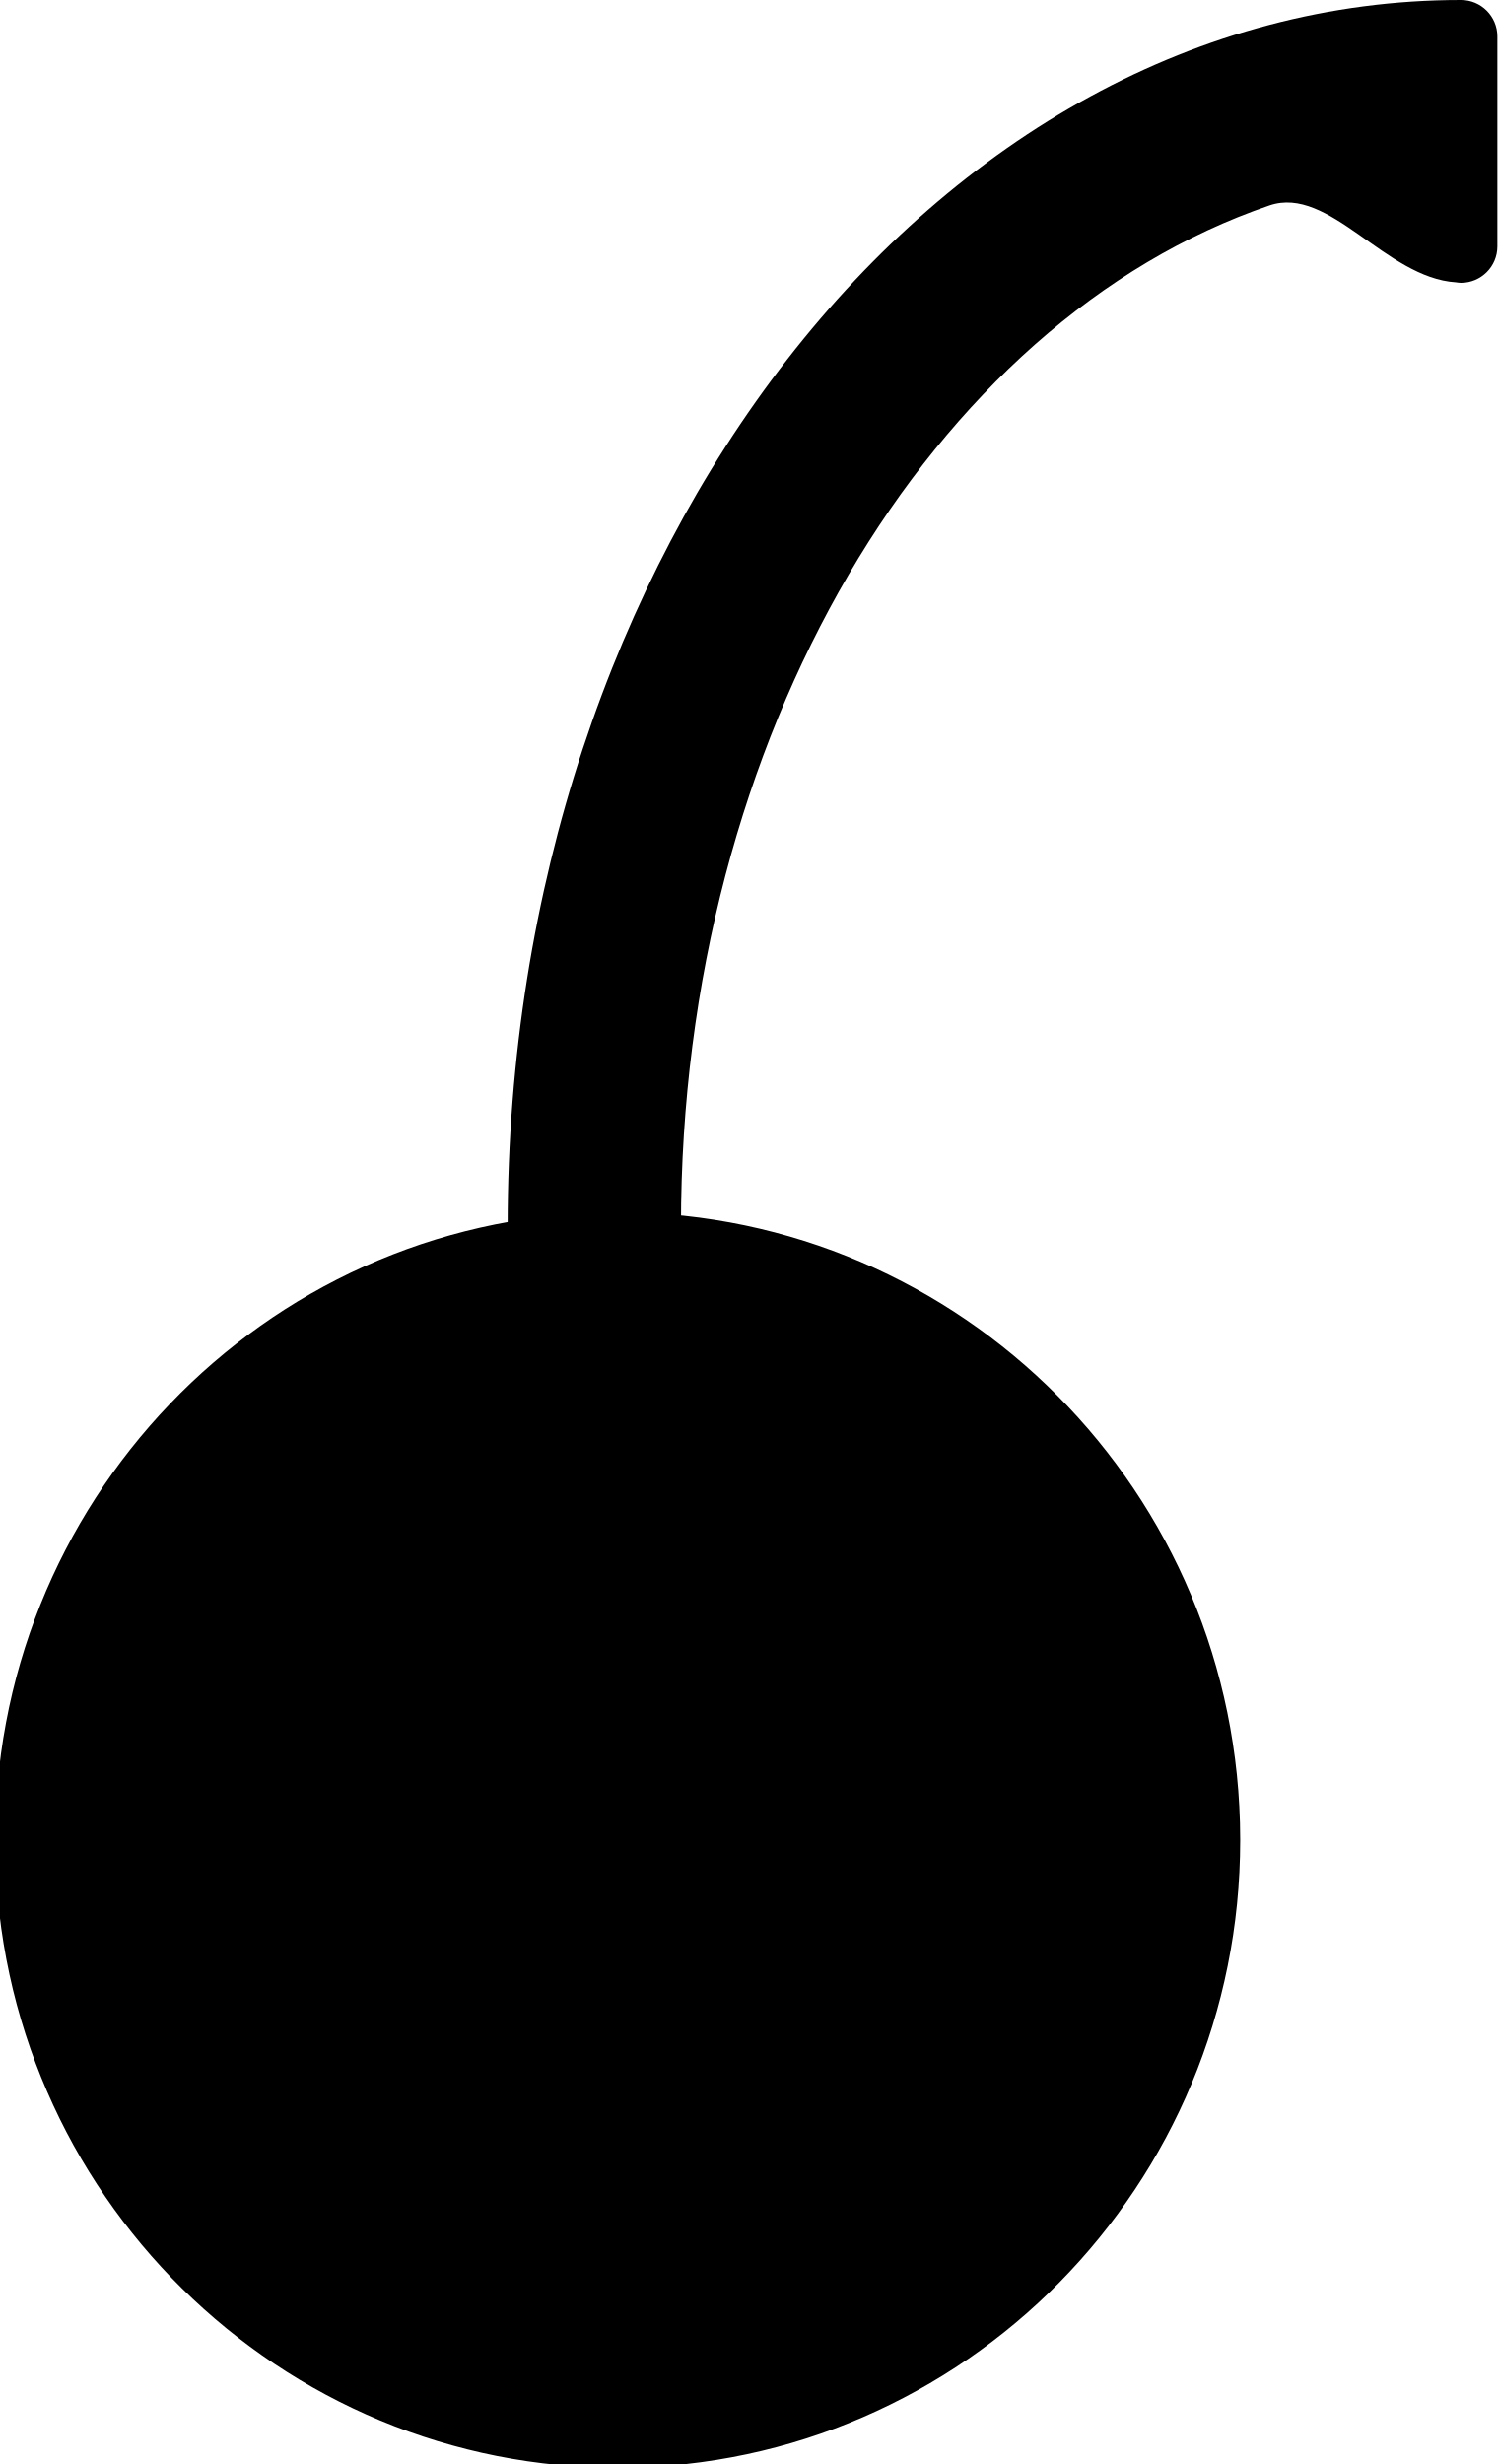
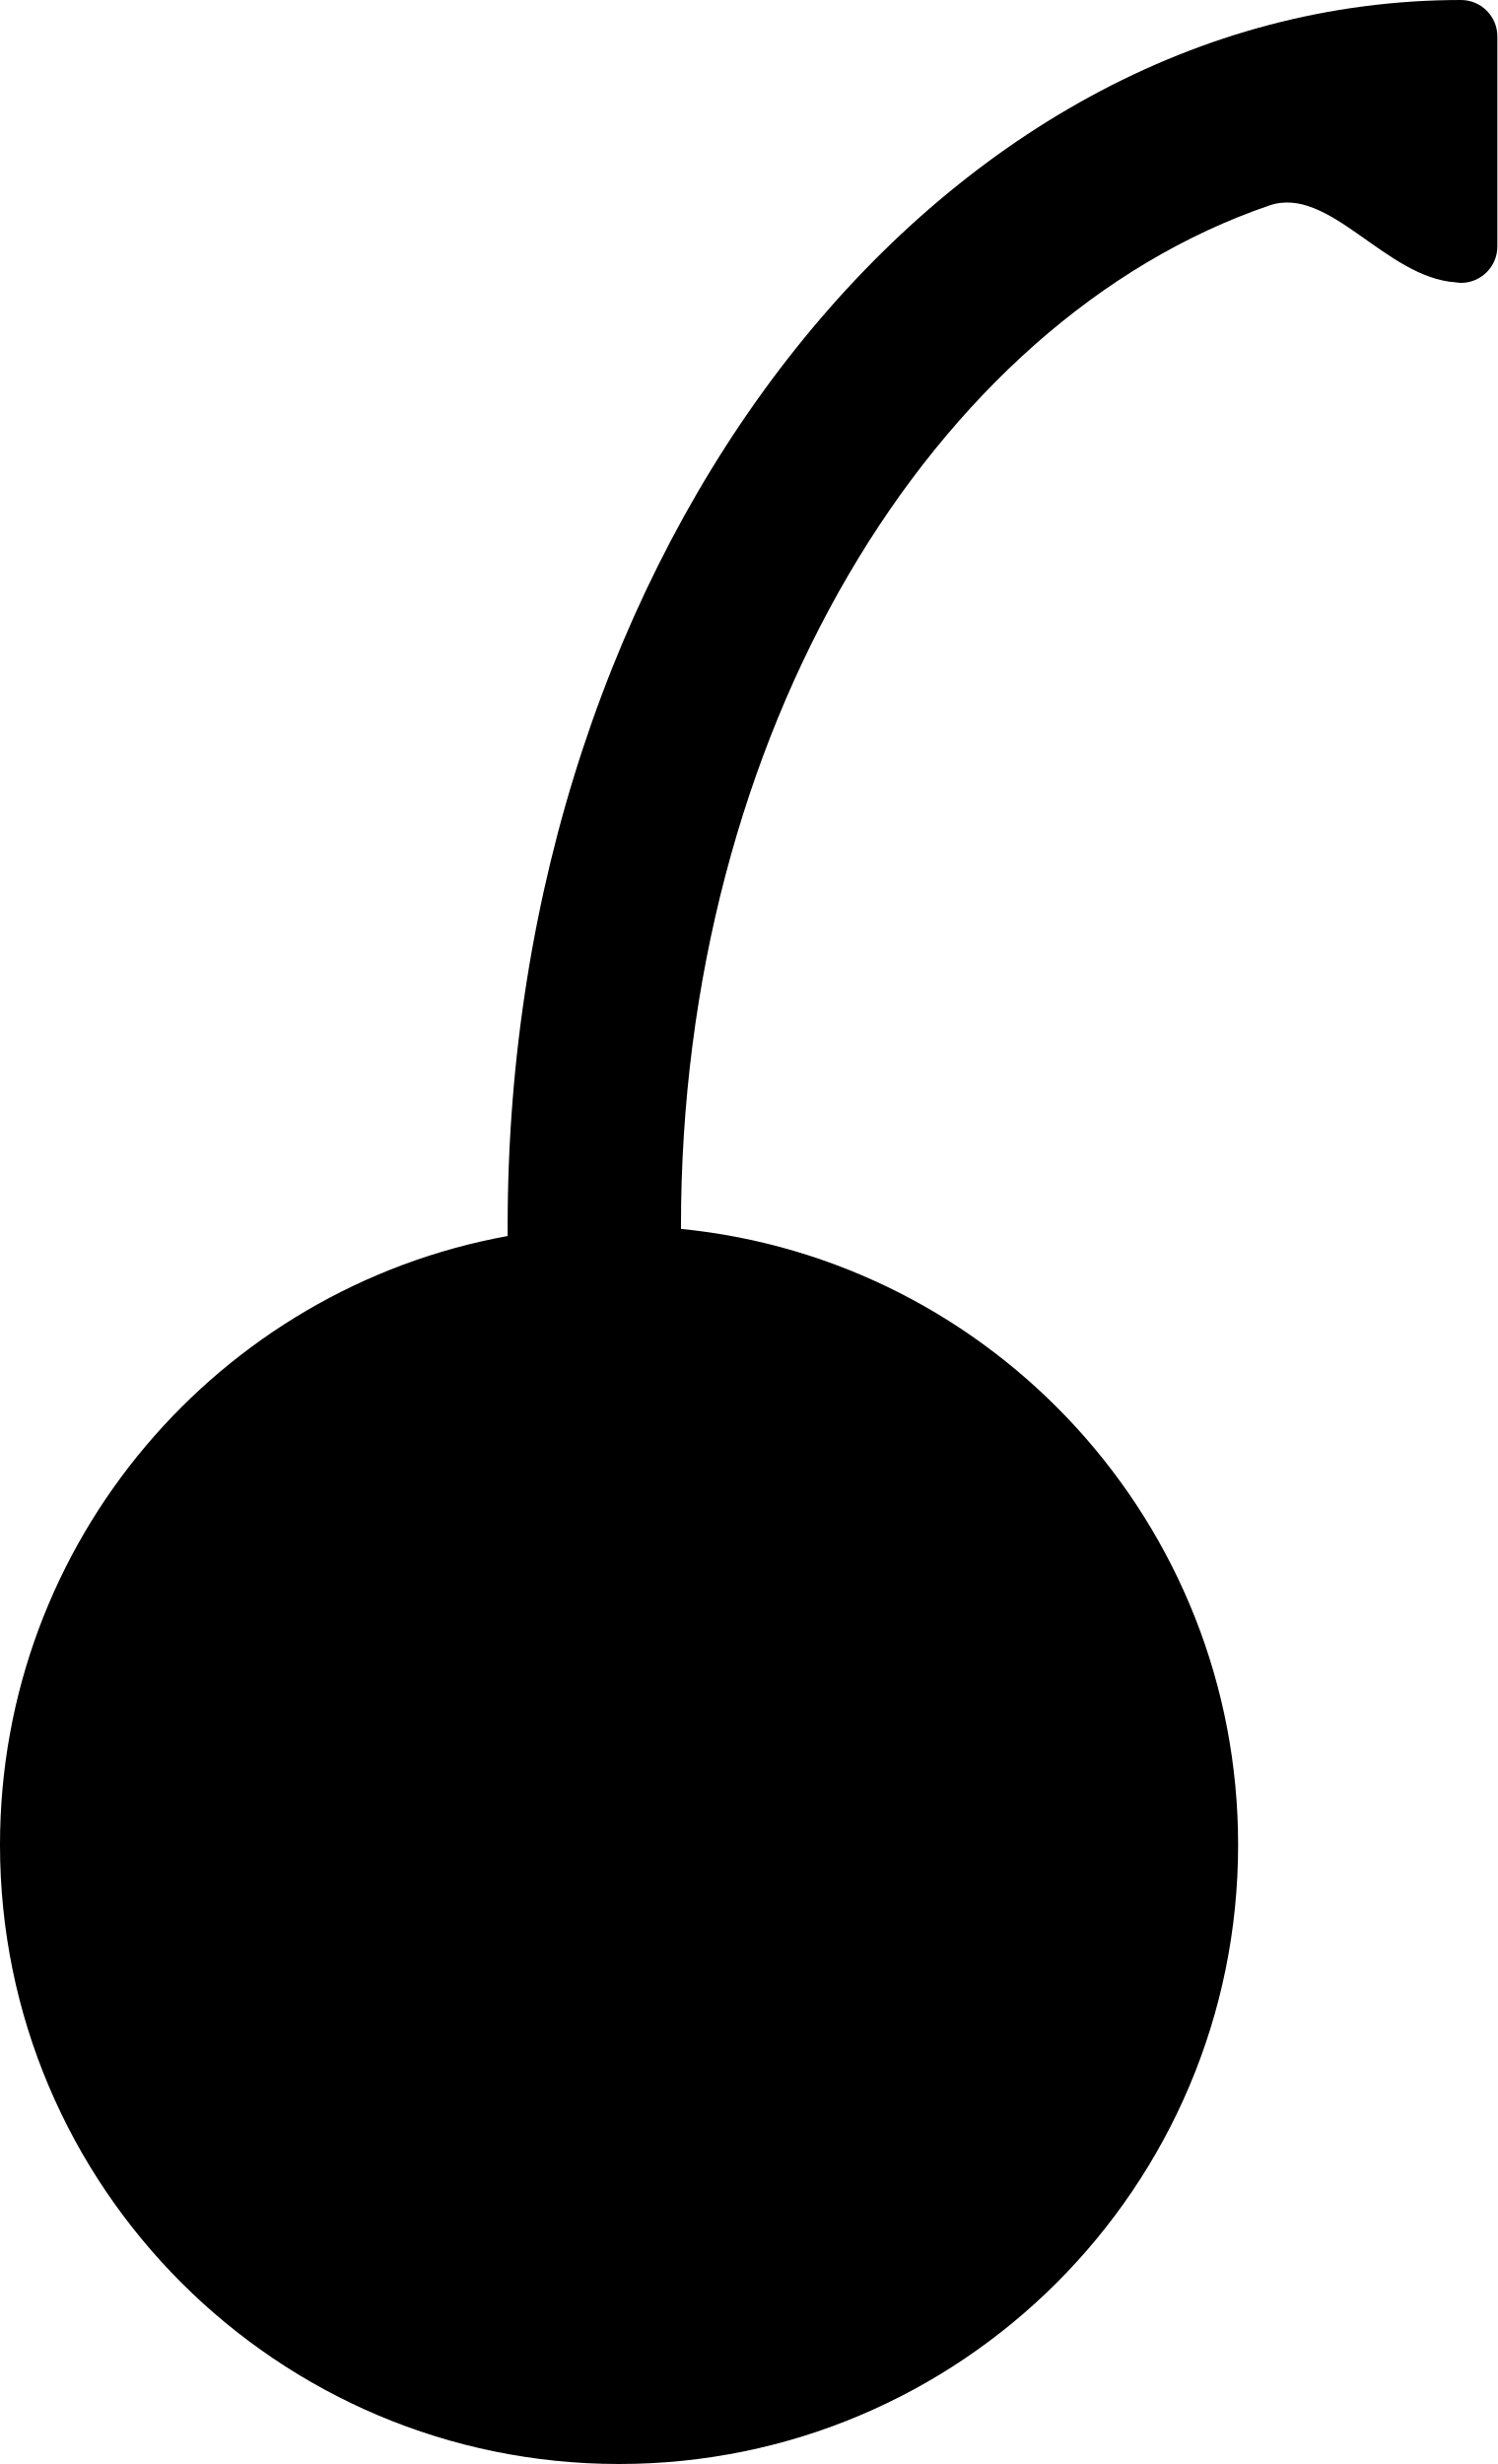
- <svg xmlns="http://www.w3.org/2000/svg" version="1.1" x="0px" y="0px" viewBox="0 0 60.773 100" enable-background="new 0 0 60.773 100" xml:space="preserve" id="svg3085" width="100%" height="100%">
-   <defs id="defs3091" />
-   <path d="M59.297,0C37.962,0,20.604,22.317,20.604,49.749v0.414C8.887,52.294,0,62.543,0,74.874C0,88.75,11.25,100,25.126,100  s25.126-11.25,25.126-25.126c0-13.027-9.917-23.739-22.613-25v-0.125c0-19.935,10.175-36.725,23.884-41.411  c2.431-0.832,4.714,2.943,7.57,3.121c0.066,0.01,0.135,0.021,0.204,0.021c0.815,0,1.477-0.661,1.477-1.477V1.477  C60.773,0.66,60.112,0,59.297,0z" id="path3087" />
-   <path id="path3163" d="m 49.8,44 a 23.4,16.8 0 1 1 -0.009,-0.467" transform="matrix(1.079772,0,0,1.516557,-3.435864,7.949653)" />
+ <svg xmlns="http://www.w3.org/2000/svg" version="1.1" x="0px" y="0px" viewBox="0 0 60.773 100" enable-background="new 0 0 60.773 100" xml:space="preserve">
+   <path d="M59.297,0C37.962,0,20.604,22.317,20.604,49.749v0.414C8.887,52.294,0,62.543,0,74.874C0,88.75,11.25,100,25.126,100  s25.126-11.25,25.126-25.126c0-13.027-9.917-23.739-22.613-25v-0.125c0-19.935,10.175-36.725,23.884-41.411  c2.431-0.832,4.714,2.943,7.57,3.121c0.066,0.01,0.135,0.021,0.204,0.021c0.815,0,1.477-0.661,1.477-1.477V1.477  C60.773,0.66,60.112,0,59.297,0z" />
</svg>
